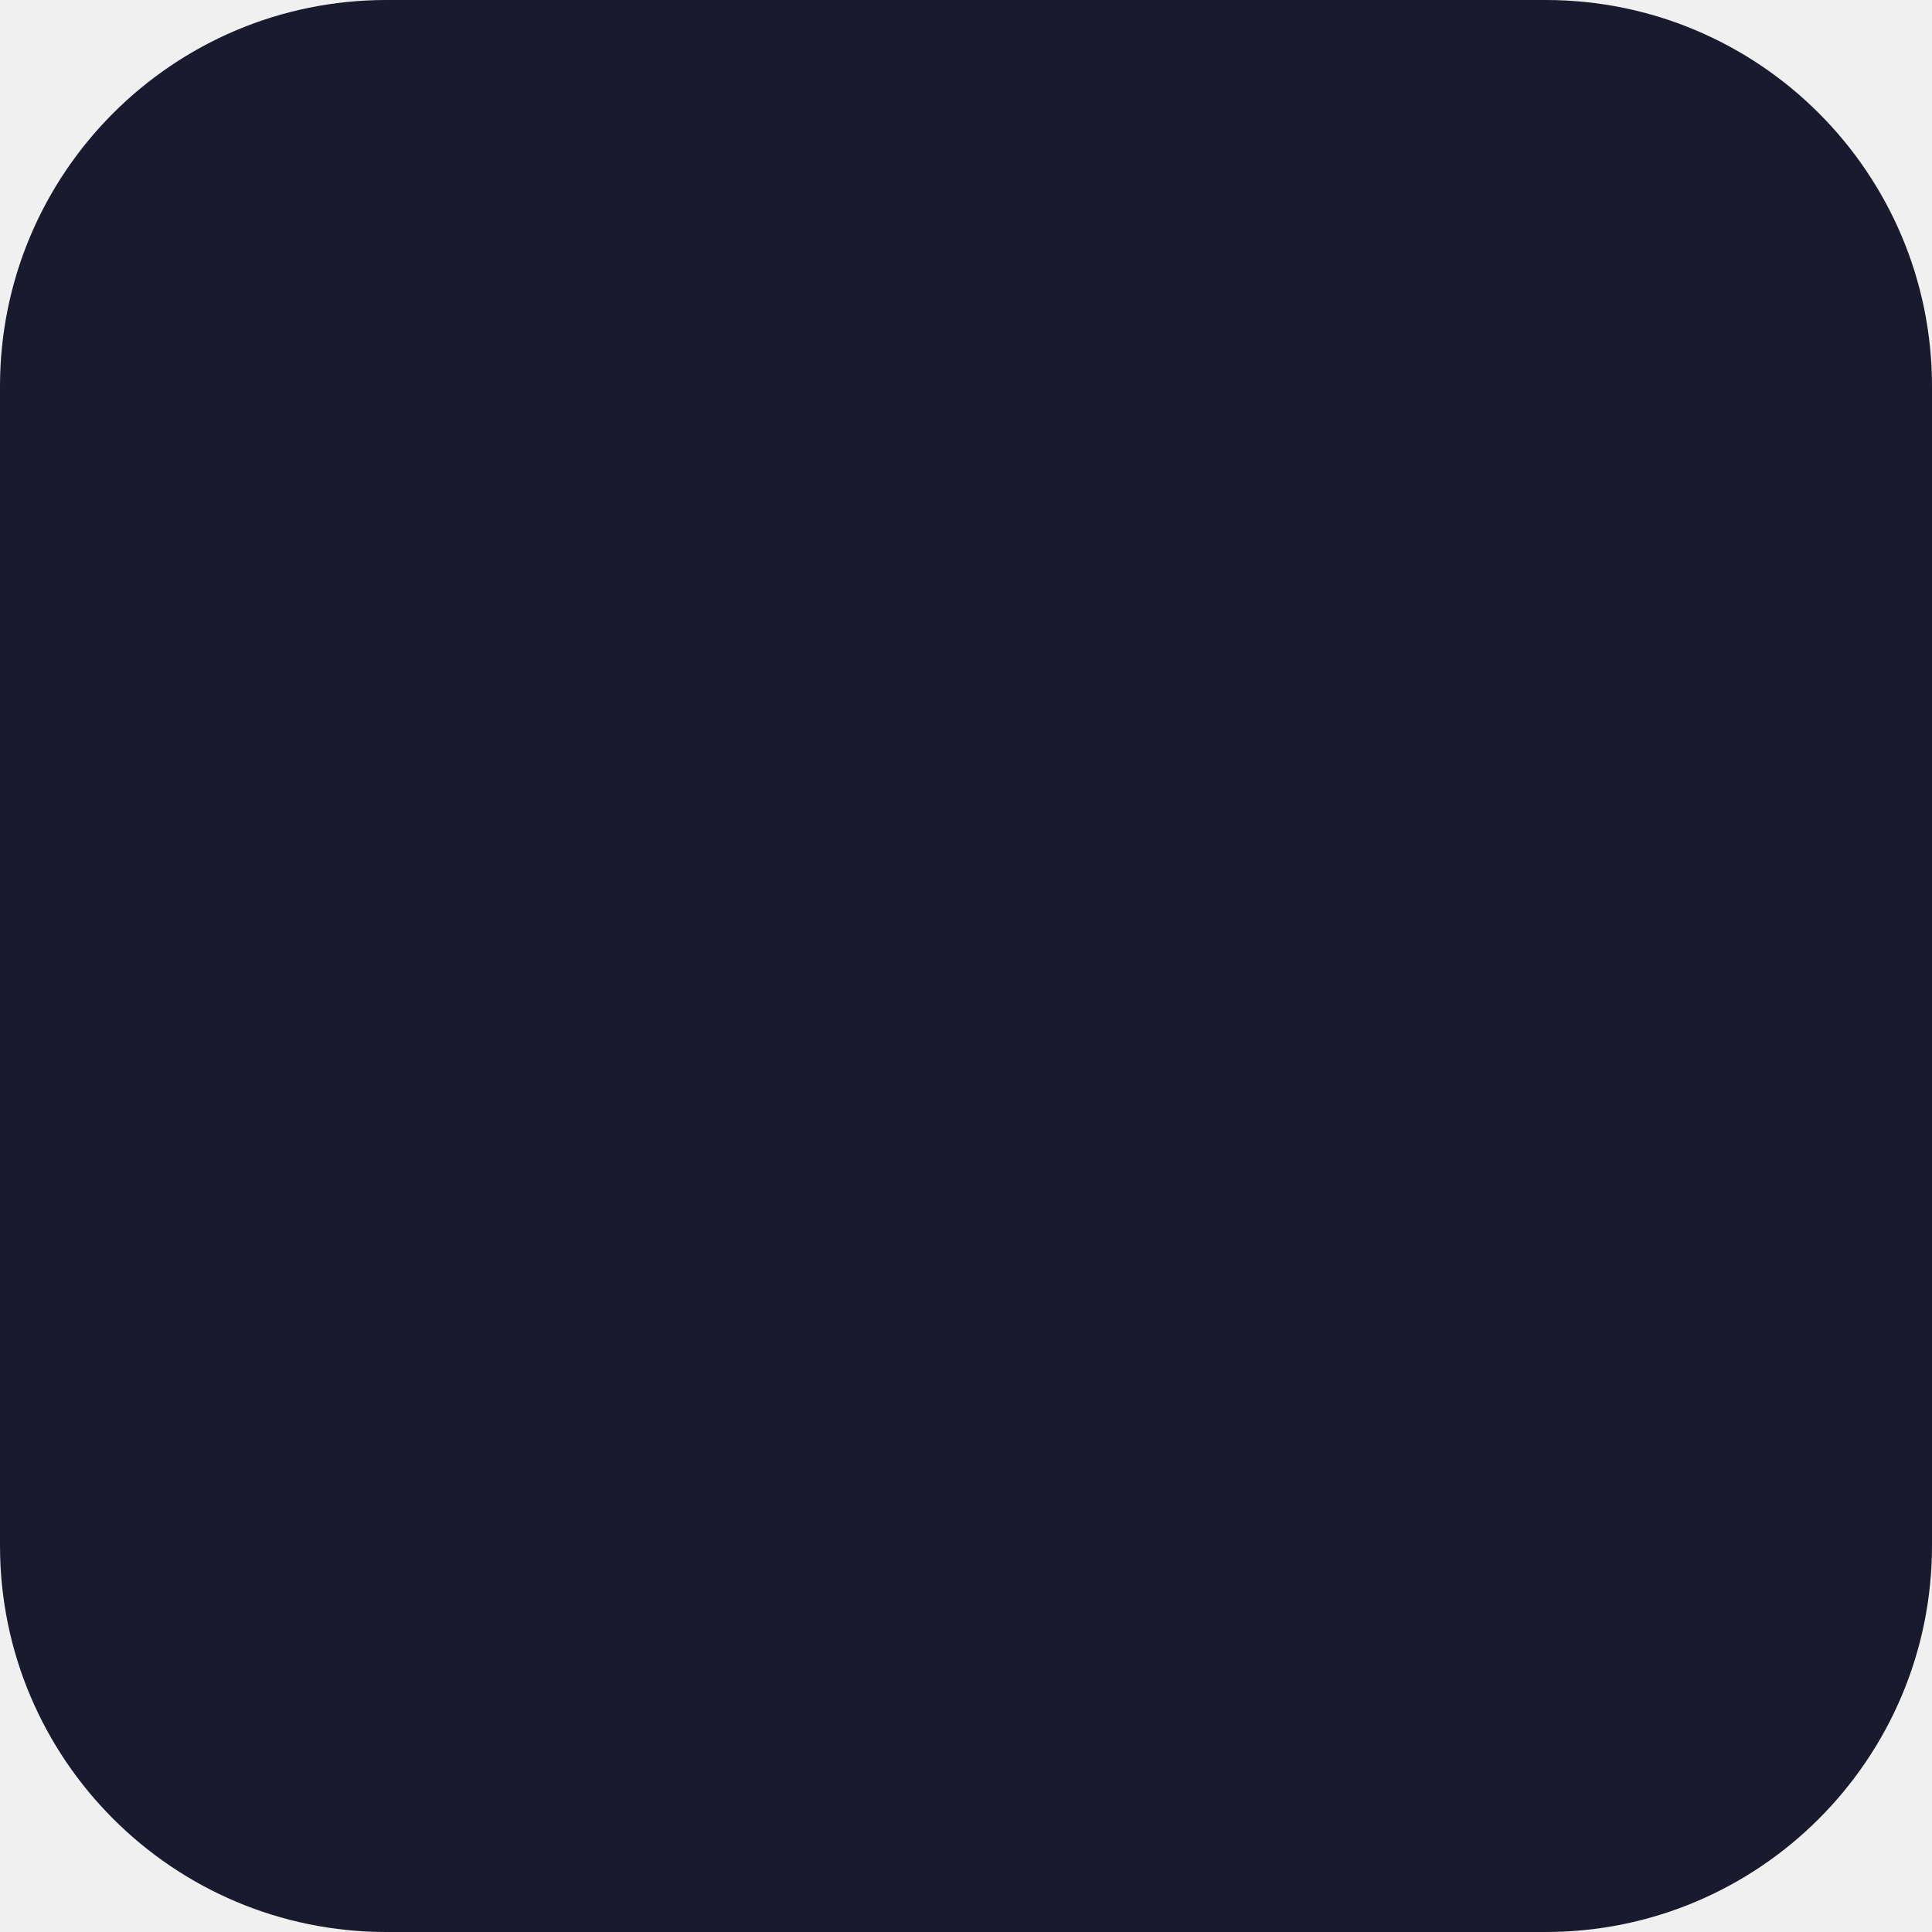
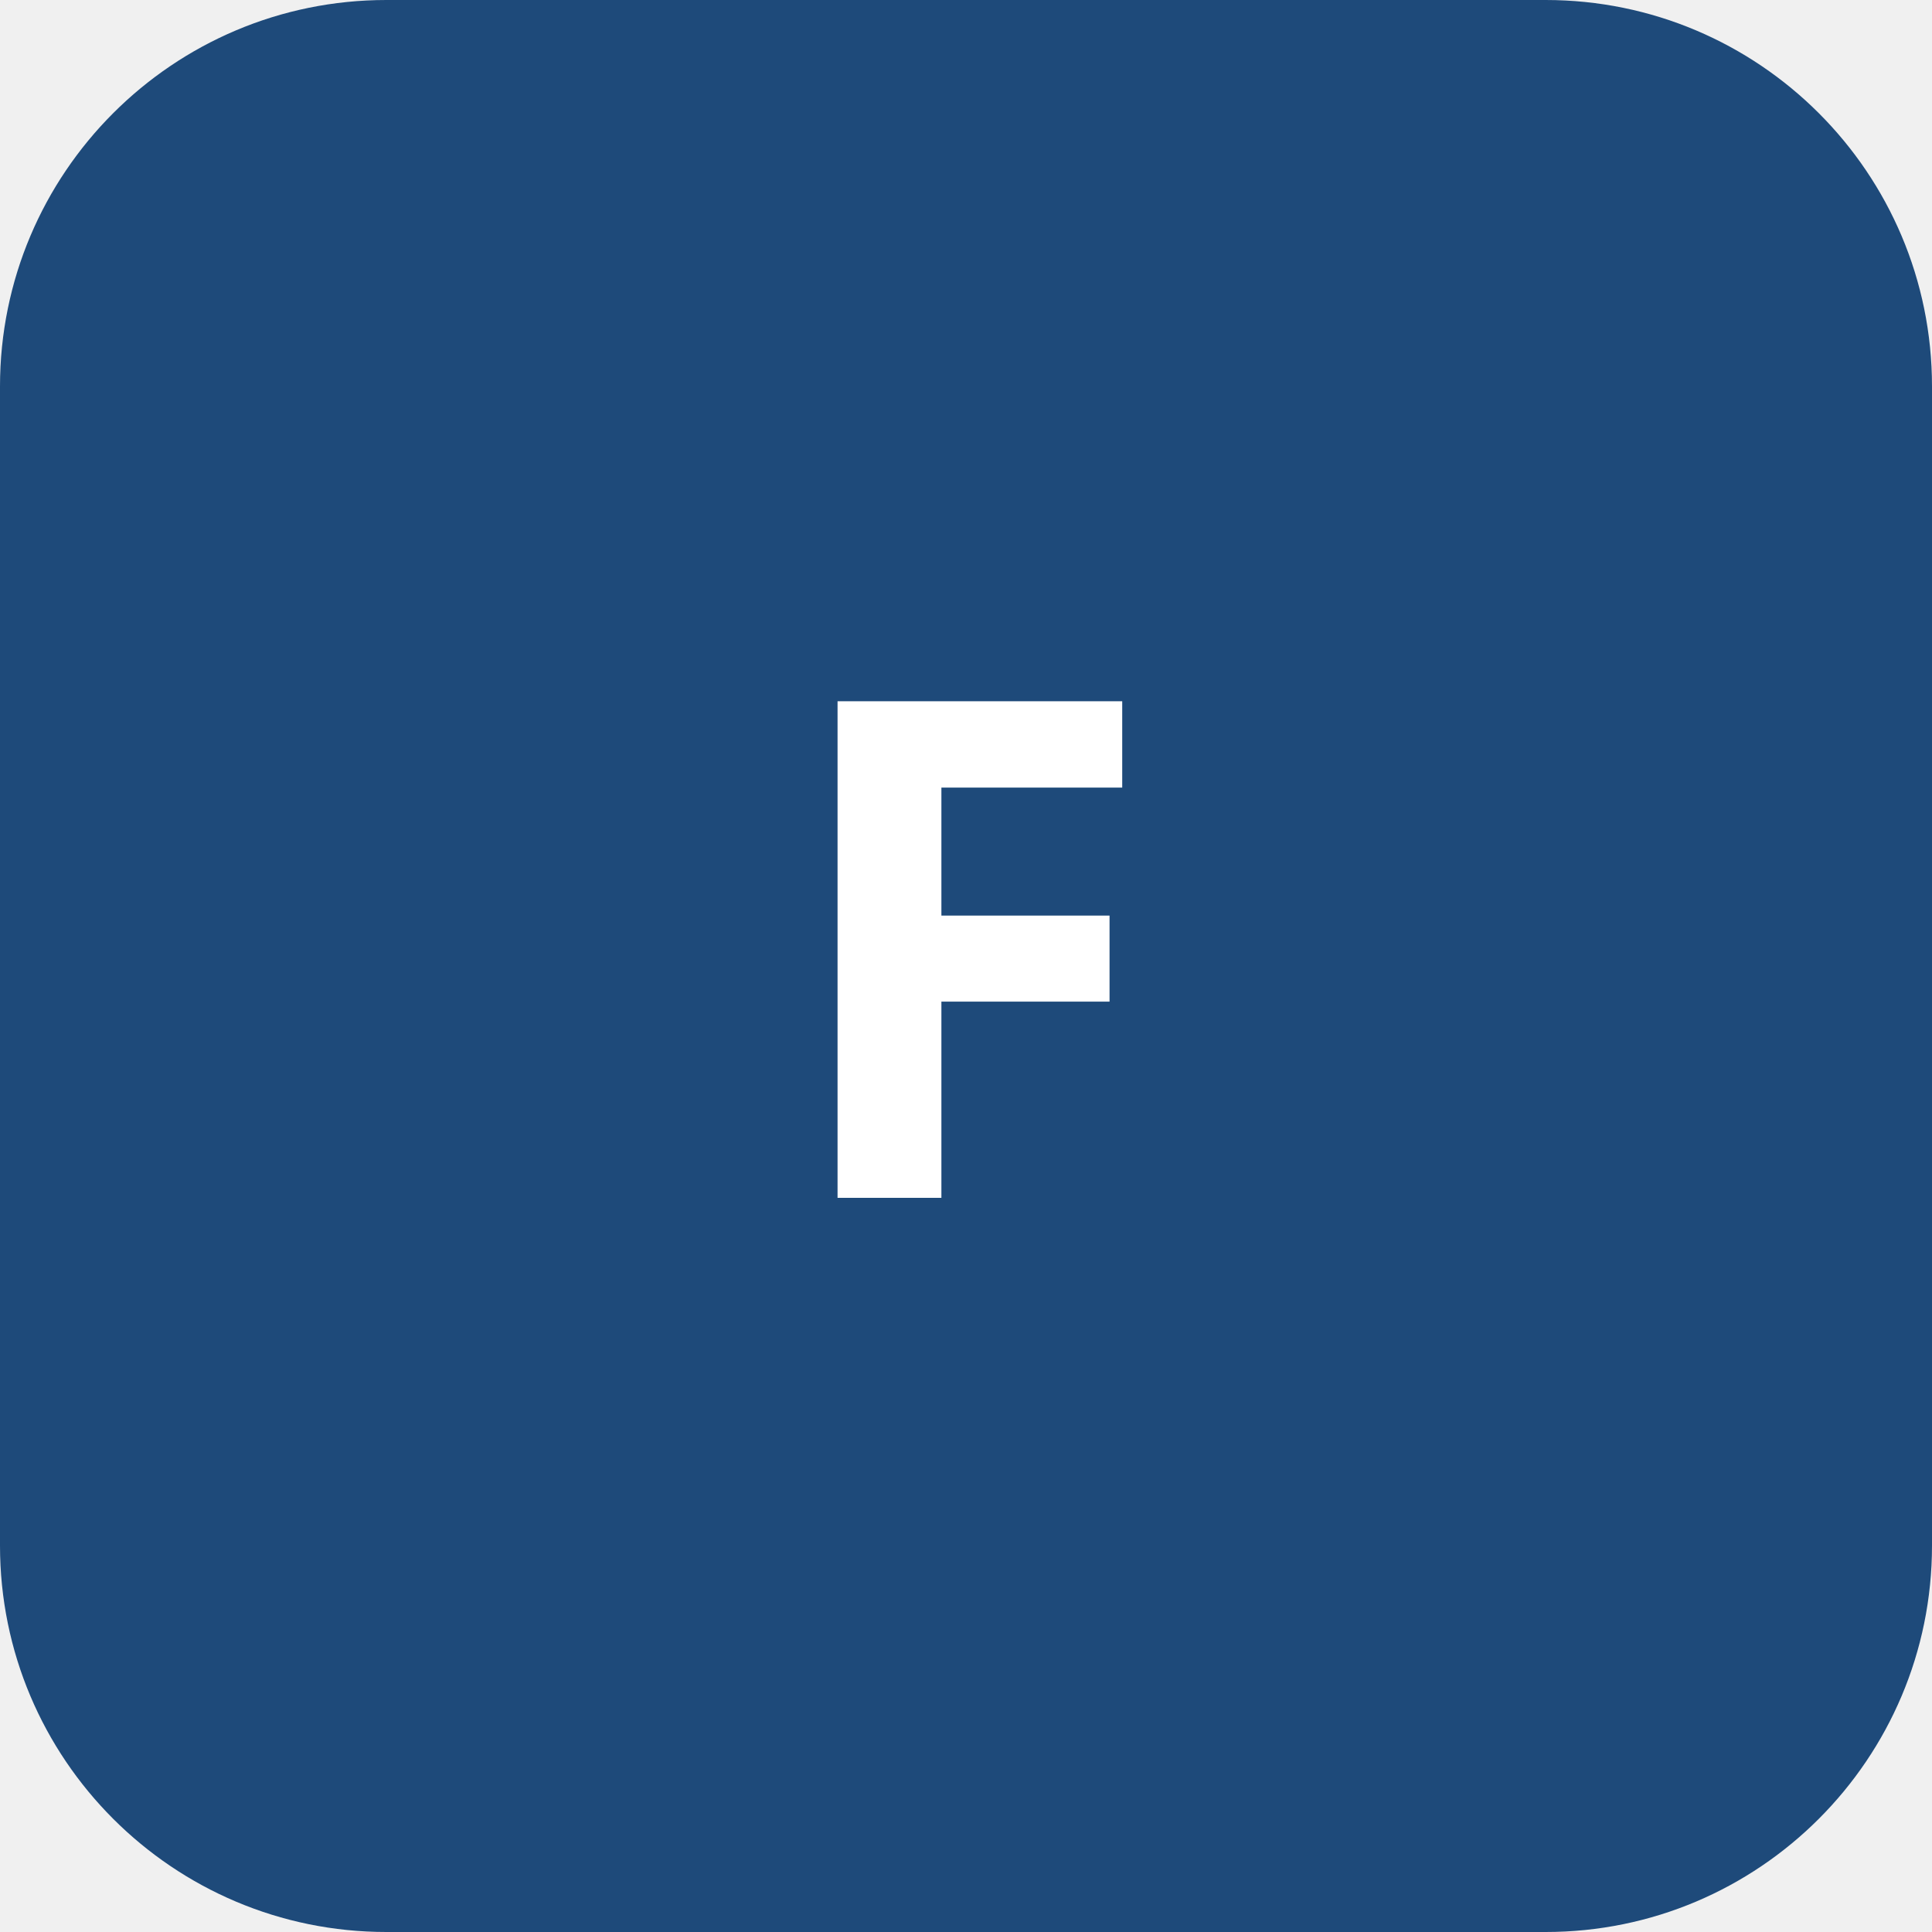
<svg xmlns="http://www.w3.org/2000/svg" viewBox="0 0 100 100">
-   <rect width="100" height="100" rx="20" fill="#1a1a2e" />
-   <text x="50" y="62" text-anchor="middle" font-size="40" fill="#2dd4bf" font-family="system-ui">
- </text>
+   <rect width="100" height="100" rx="20" fill="#1e4a7a" />
+   <text x="50" y="62" text-anchor="middle" font-size="36" font-weight="bold" fill="#ffffff" font-family="system-ui,sans-serif">F</text>
</svg>
